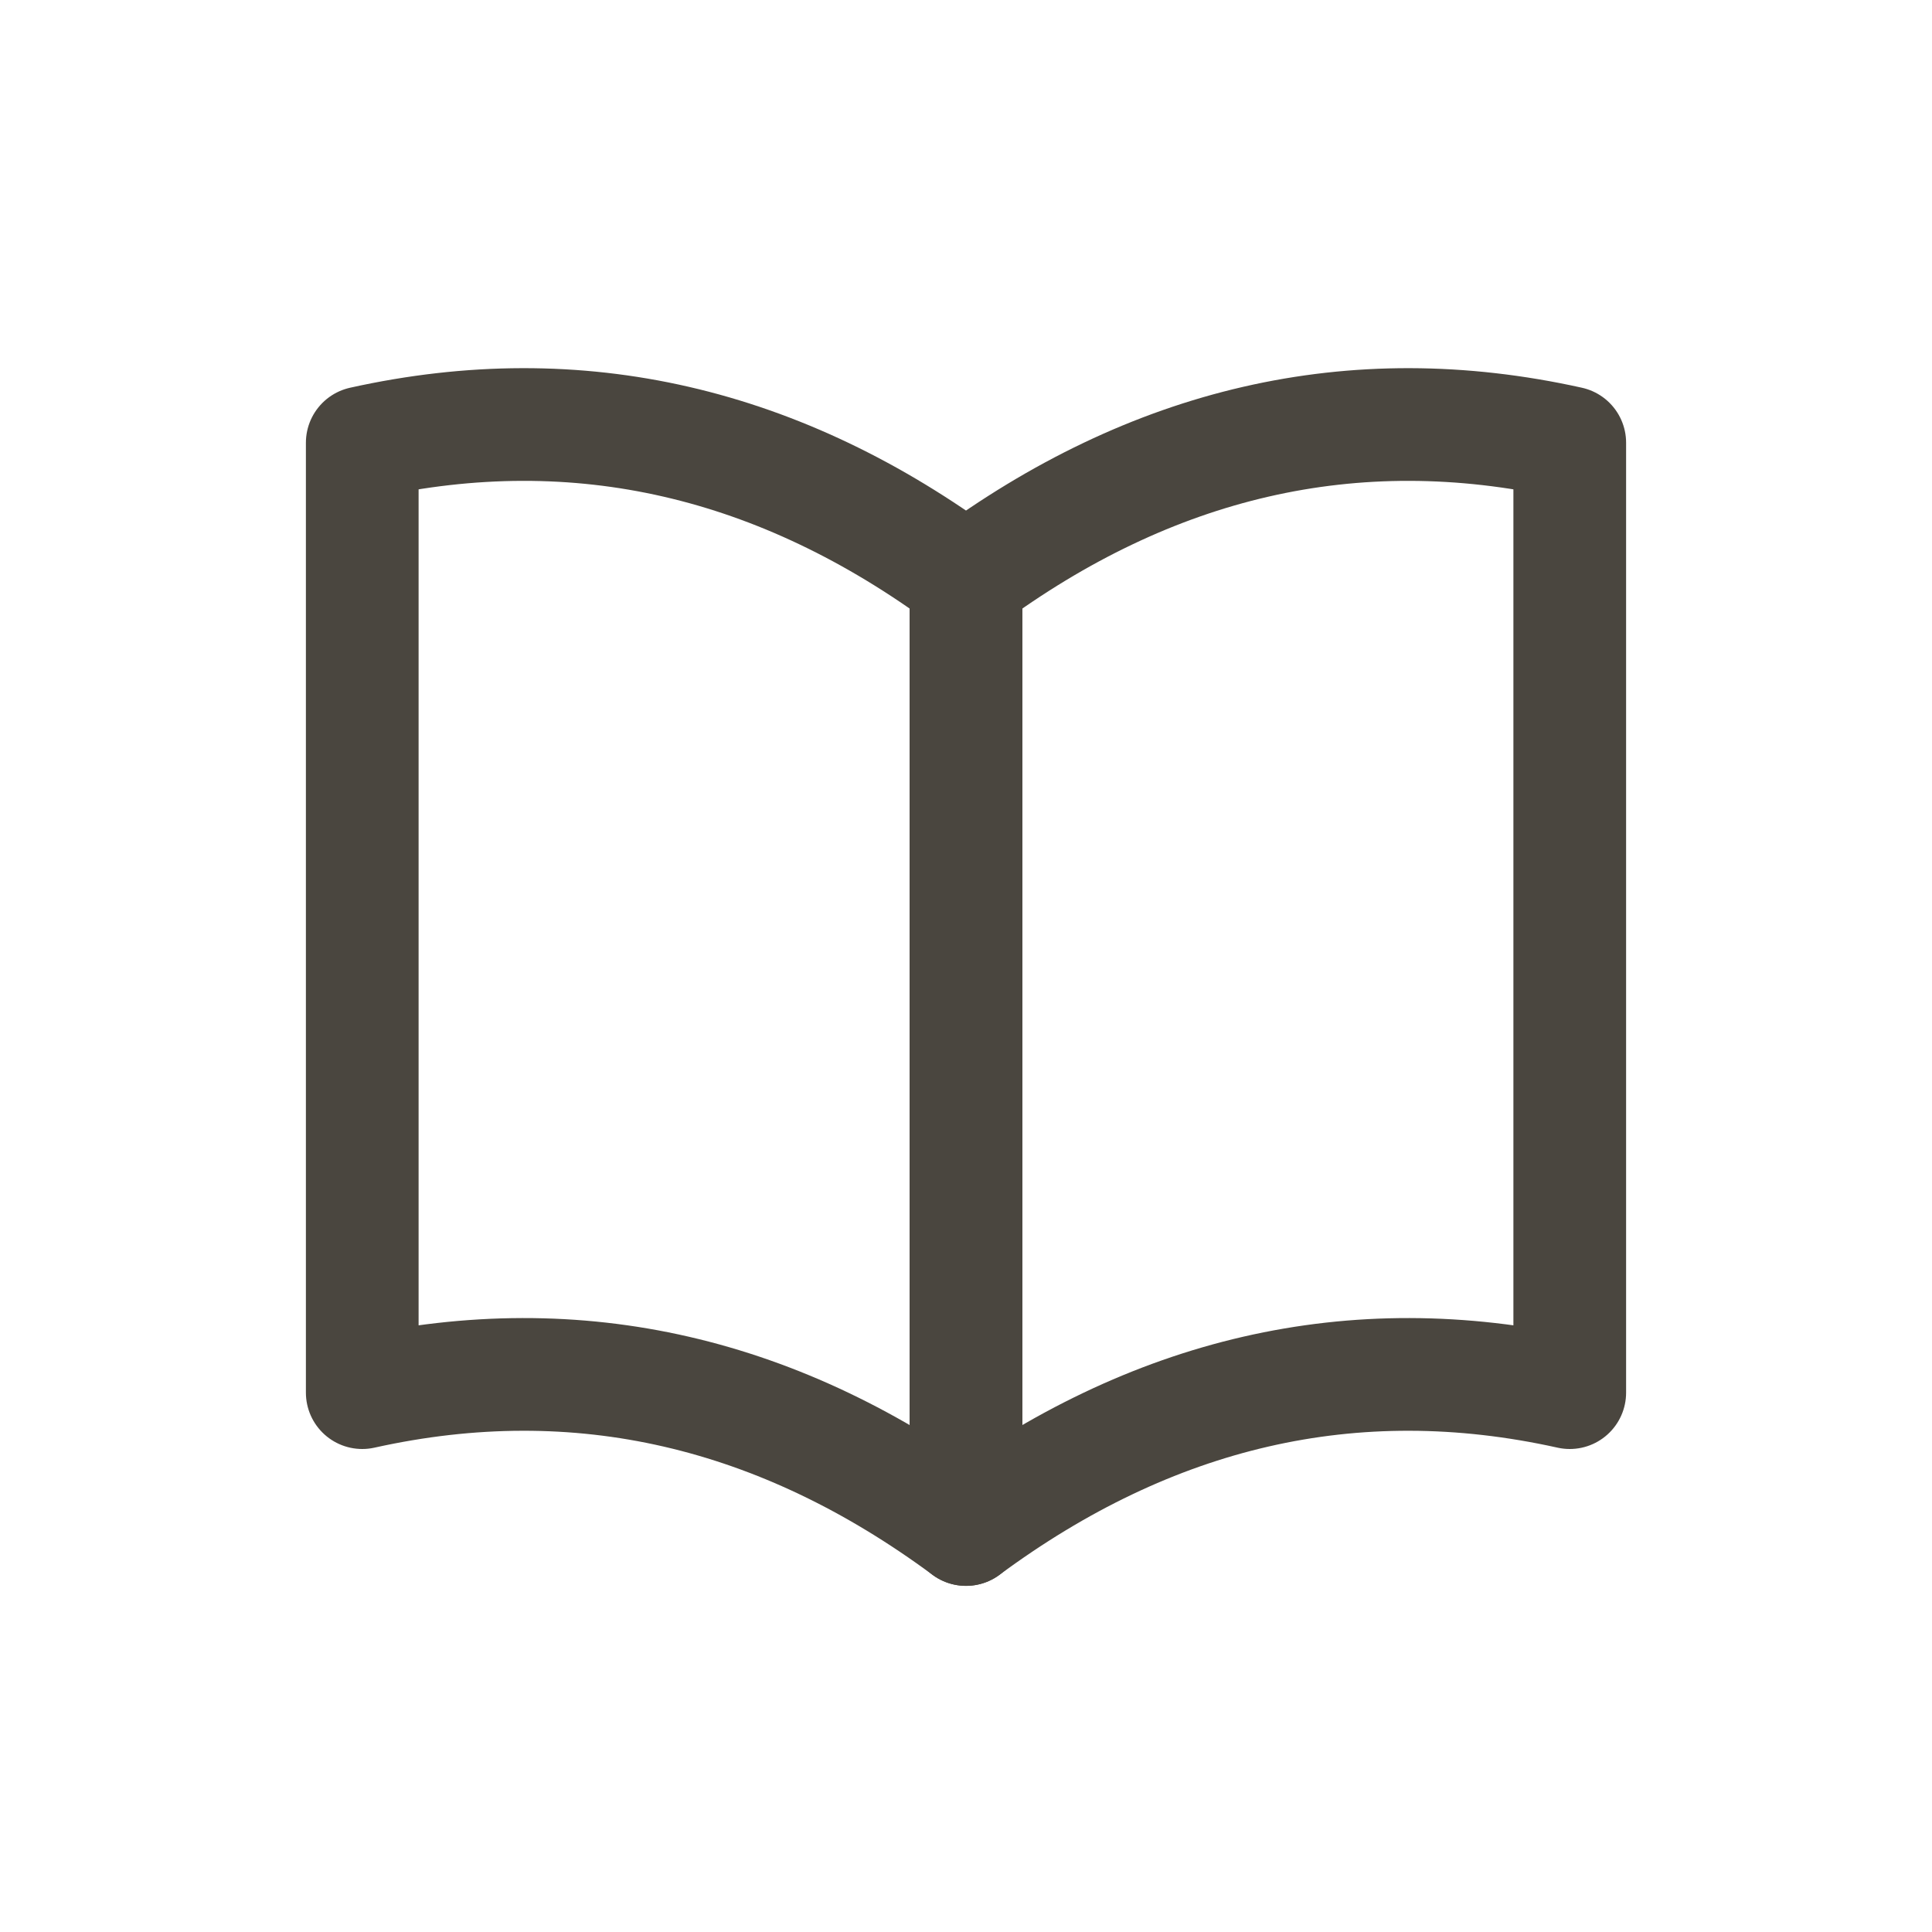
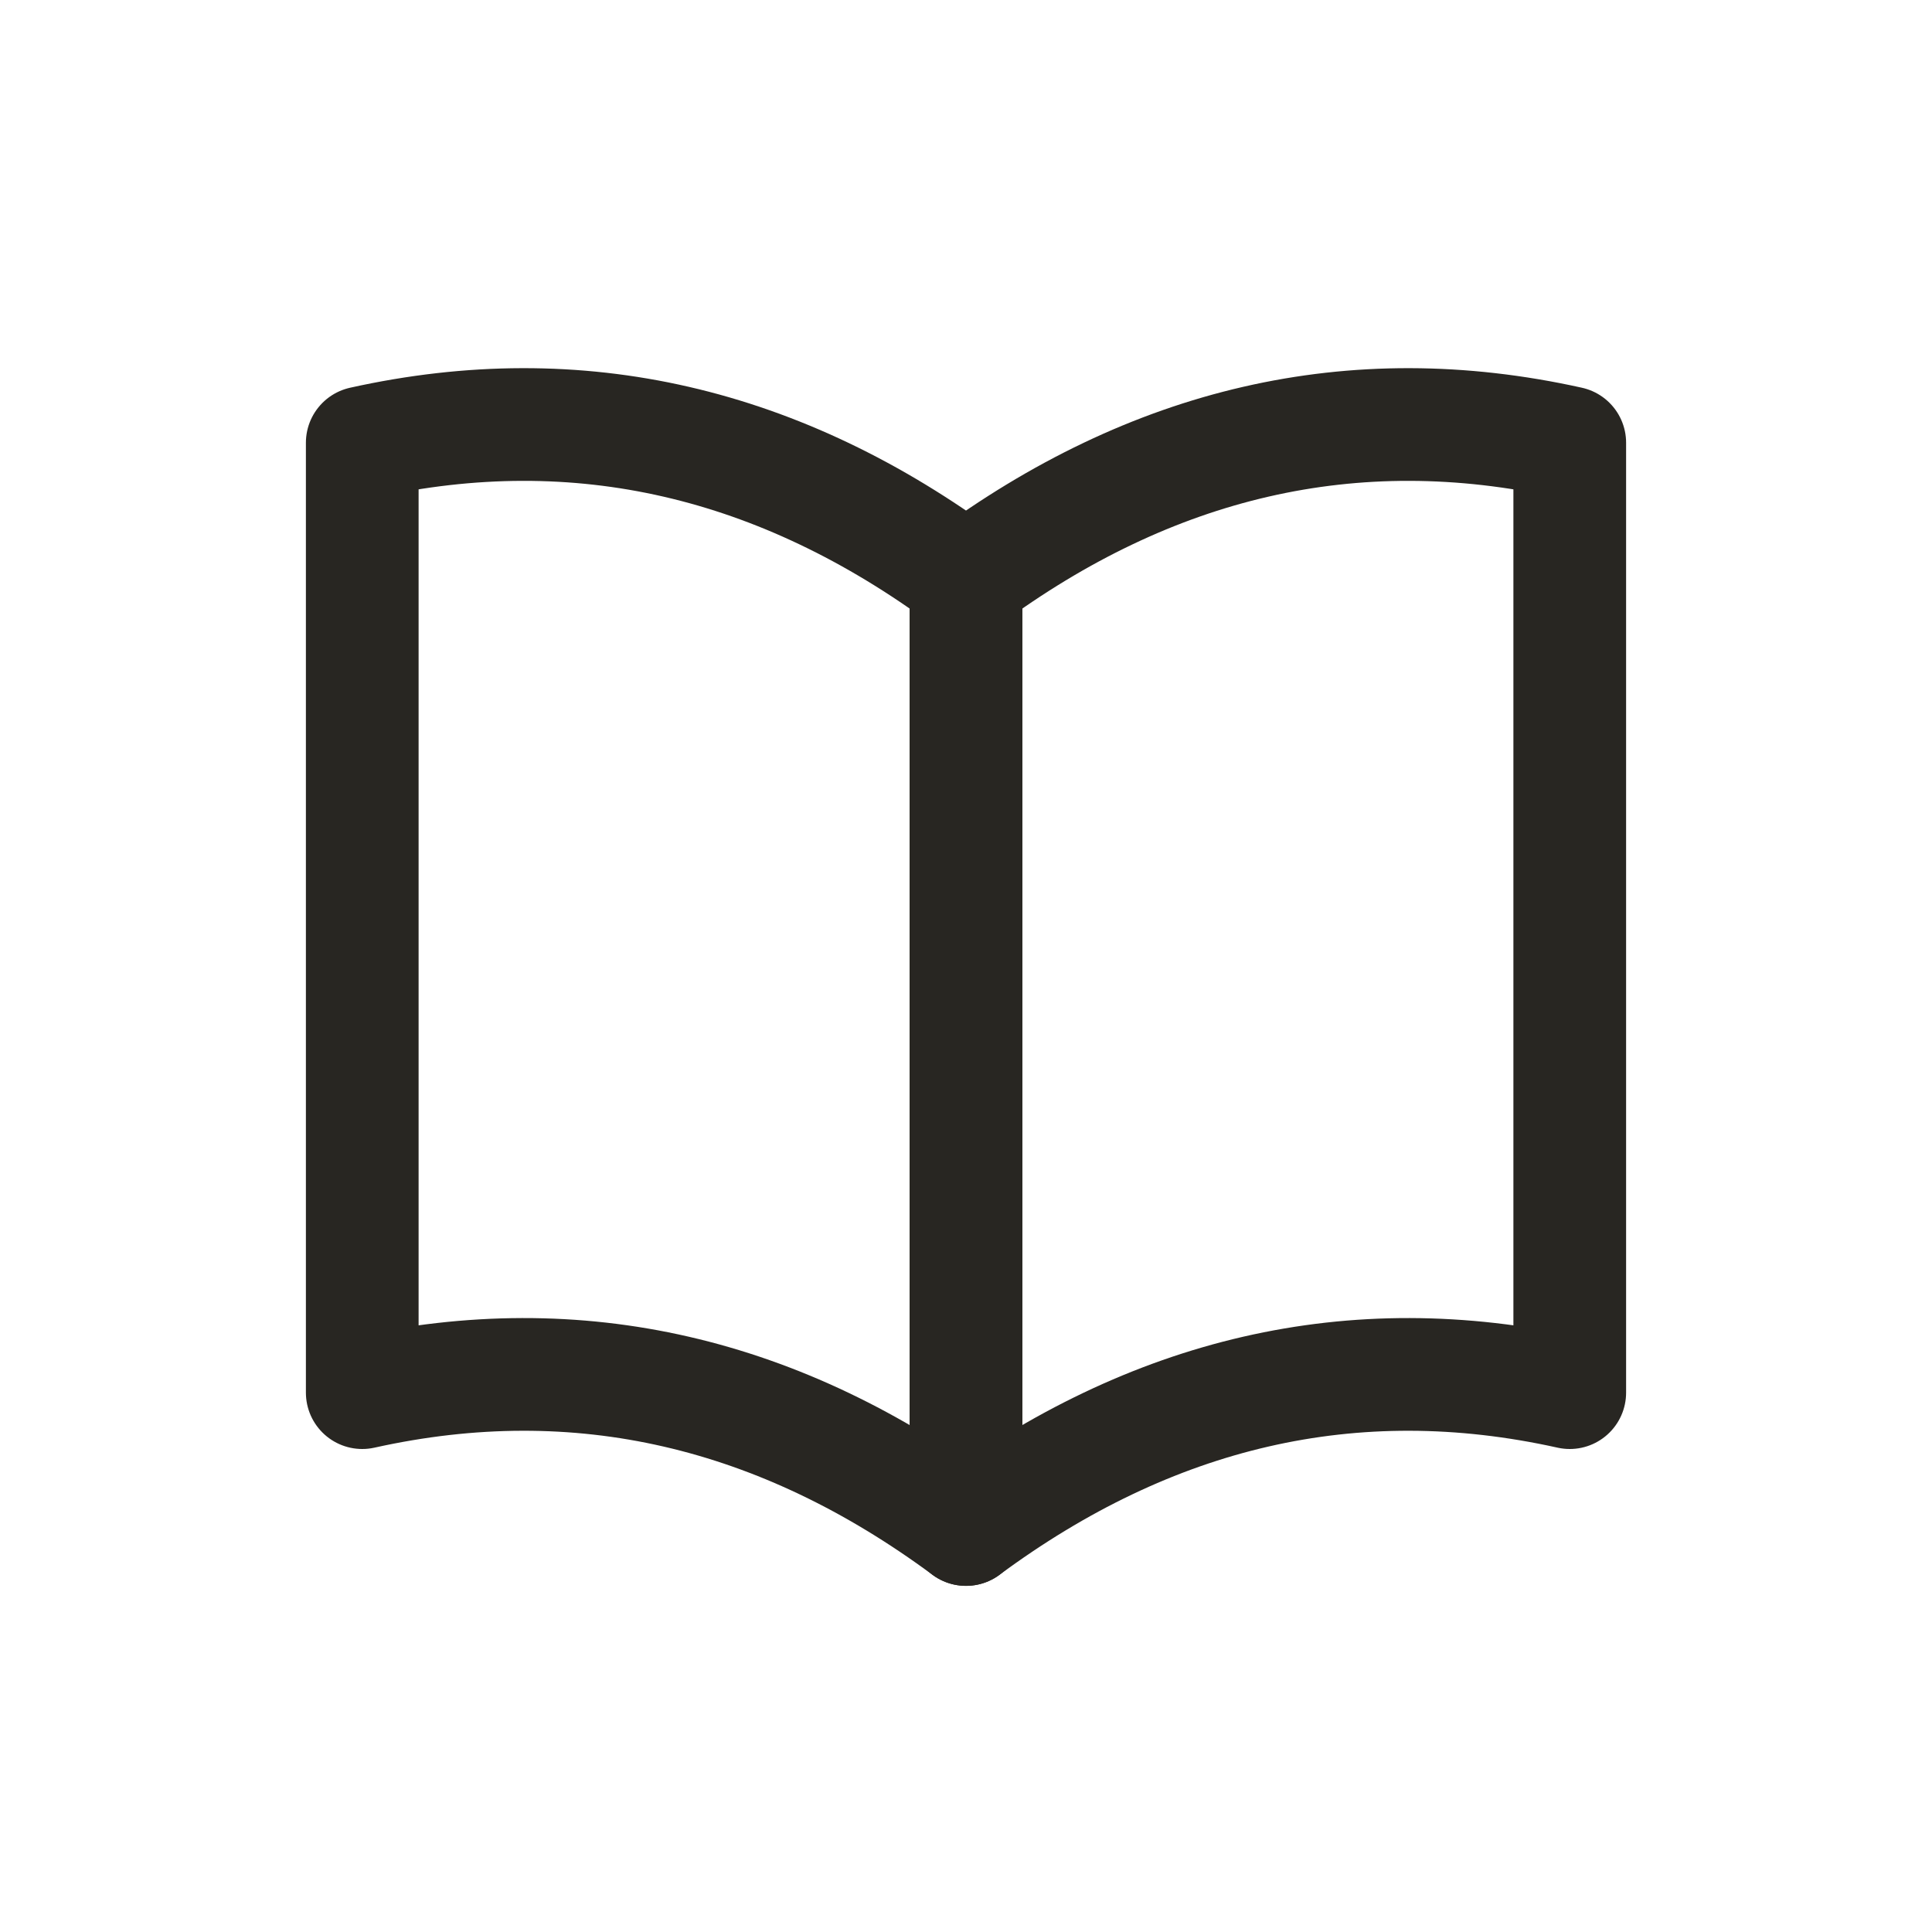
<svg xmlns="http://www.w3.org/2000/svg" width="24" height="24" viewBox="0 0 24 24" fill="none">
-   <path d="M4.5 5.5C7.2 4.9 9.7 5.5 12 7.2V19c-2.3-1.7-4.8-2.3-7.5-1.7V5.5Z" stroke="#4A463F" stroke-width="1.4" stroke-linejoin="round" />
-   <path d="M19.5 5.5c-2.7-.6-5.2 0-7.5 1.7V19c2.3-1.7 4.8-2.3 7.5-1.7V5.5Z" stroke="#4A463F" stroke-width="1.4" stroke-linejoin="round" />
+   <path d="M4.5 5.5C7.2 4.9 9.7 5.5 12 7.2V19c-2.3-1.7-4.8-2.3-7.5-1.7V5.5Z" stroke="#282622" stroke-width="1.4" stroke-linejoin="round" />
+   <path d="M19.5 5.5c-2.7-.6-5.2 0-7.5 1.7V19c2.3-1.7 4.8-2.3 7.5-1.7V5.5Z" stroke="#282622" stroke-width="1.4" stroke-linejoin="round" />
</svg>
